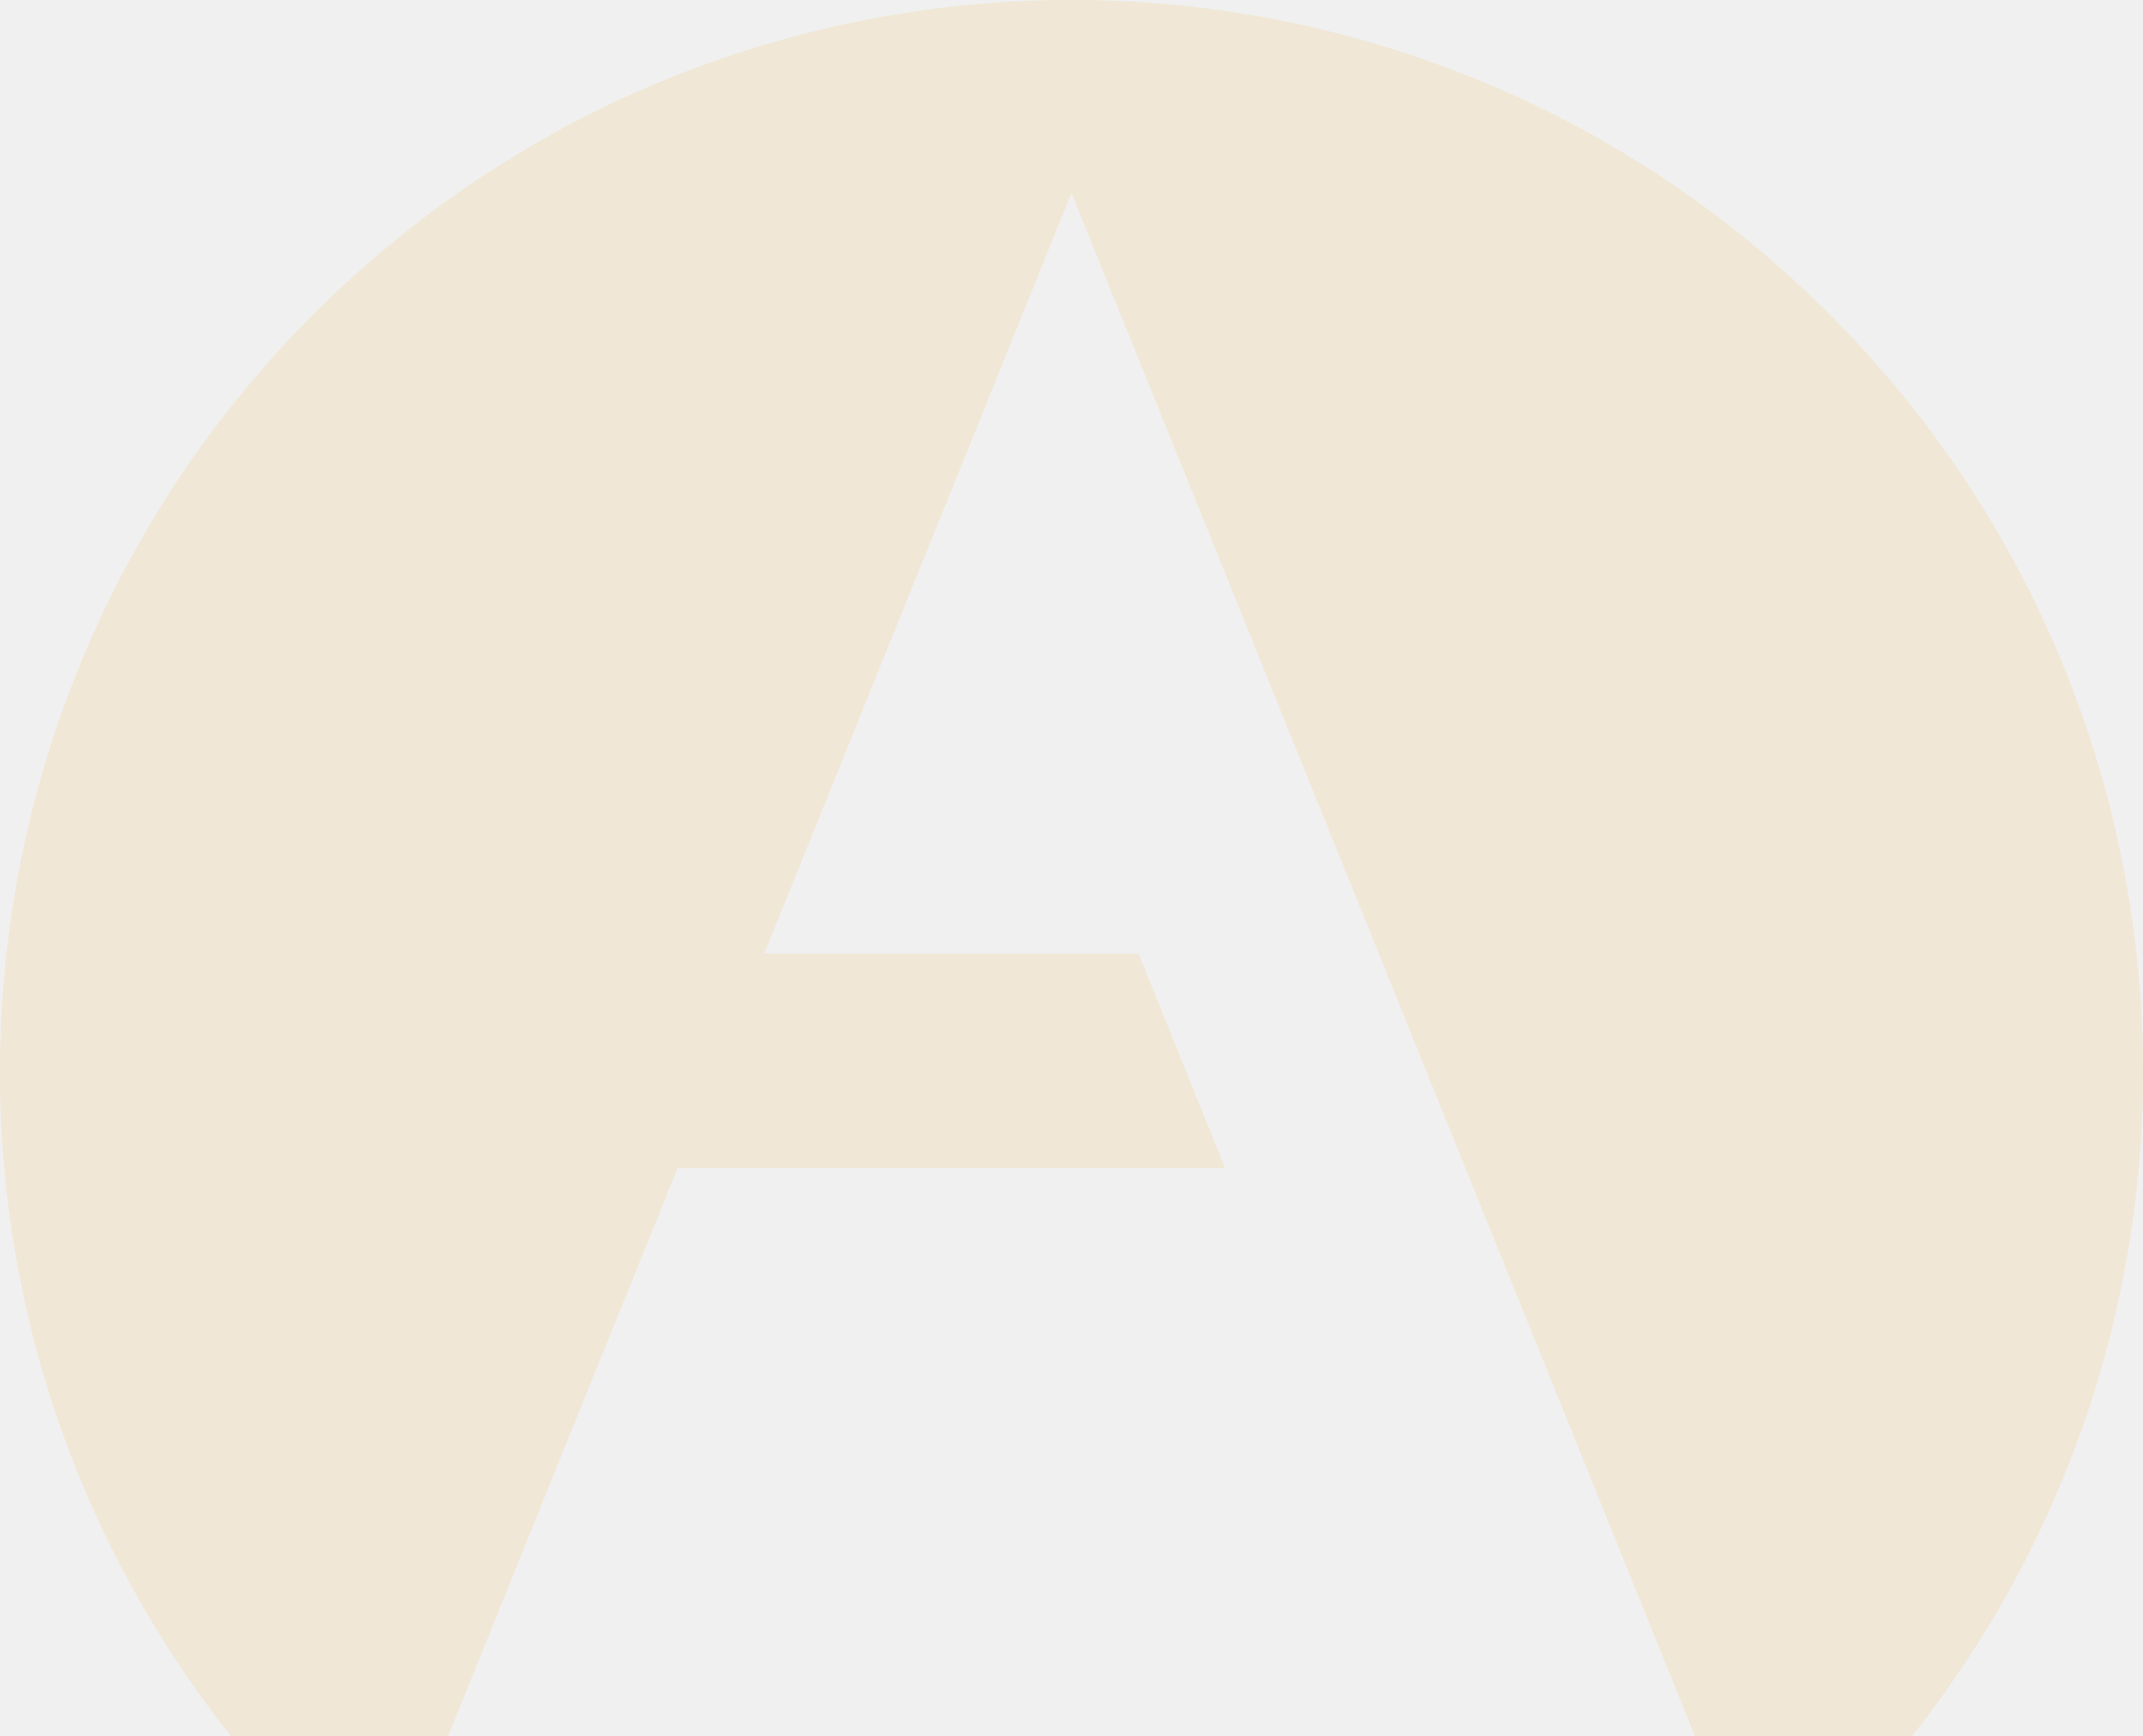
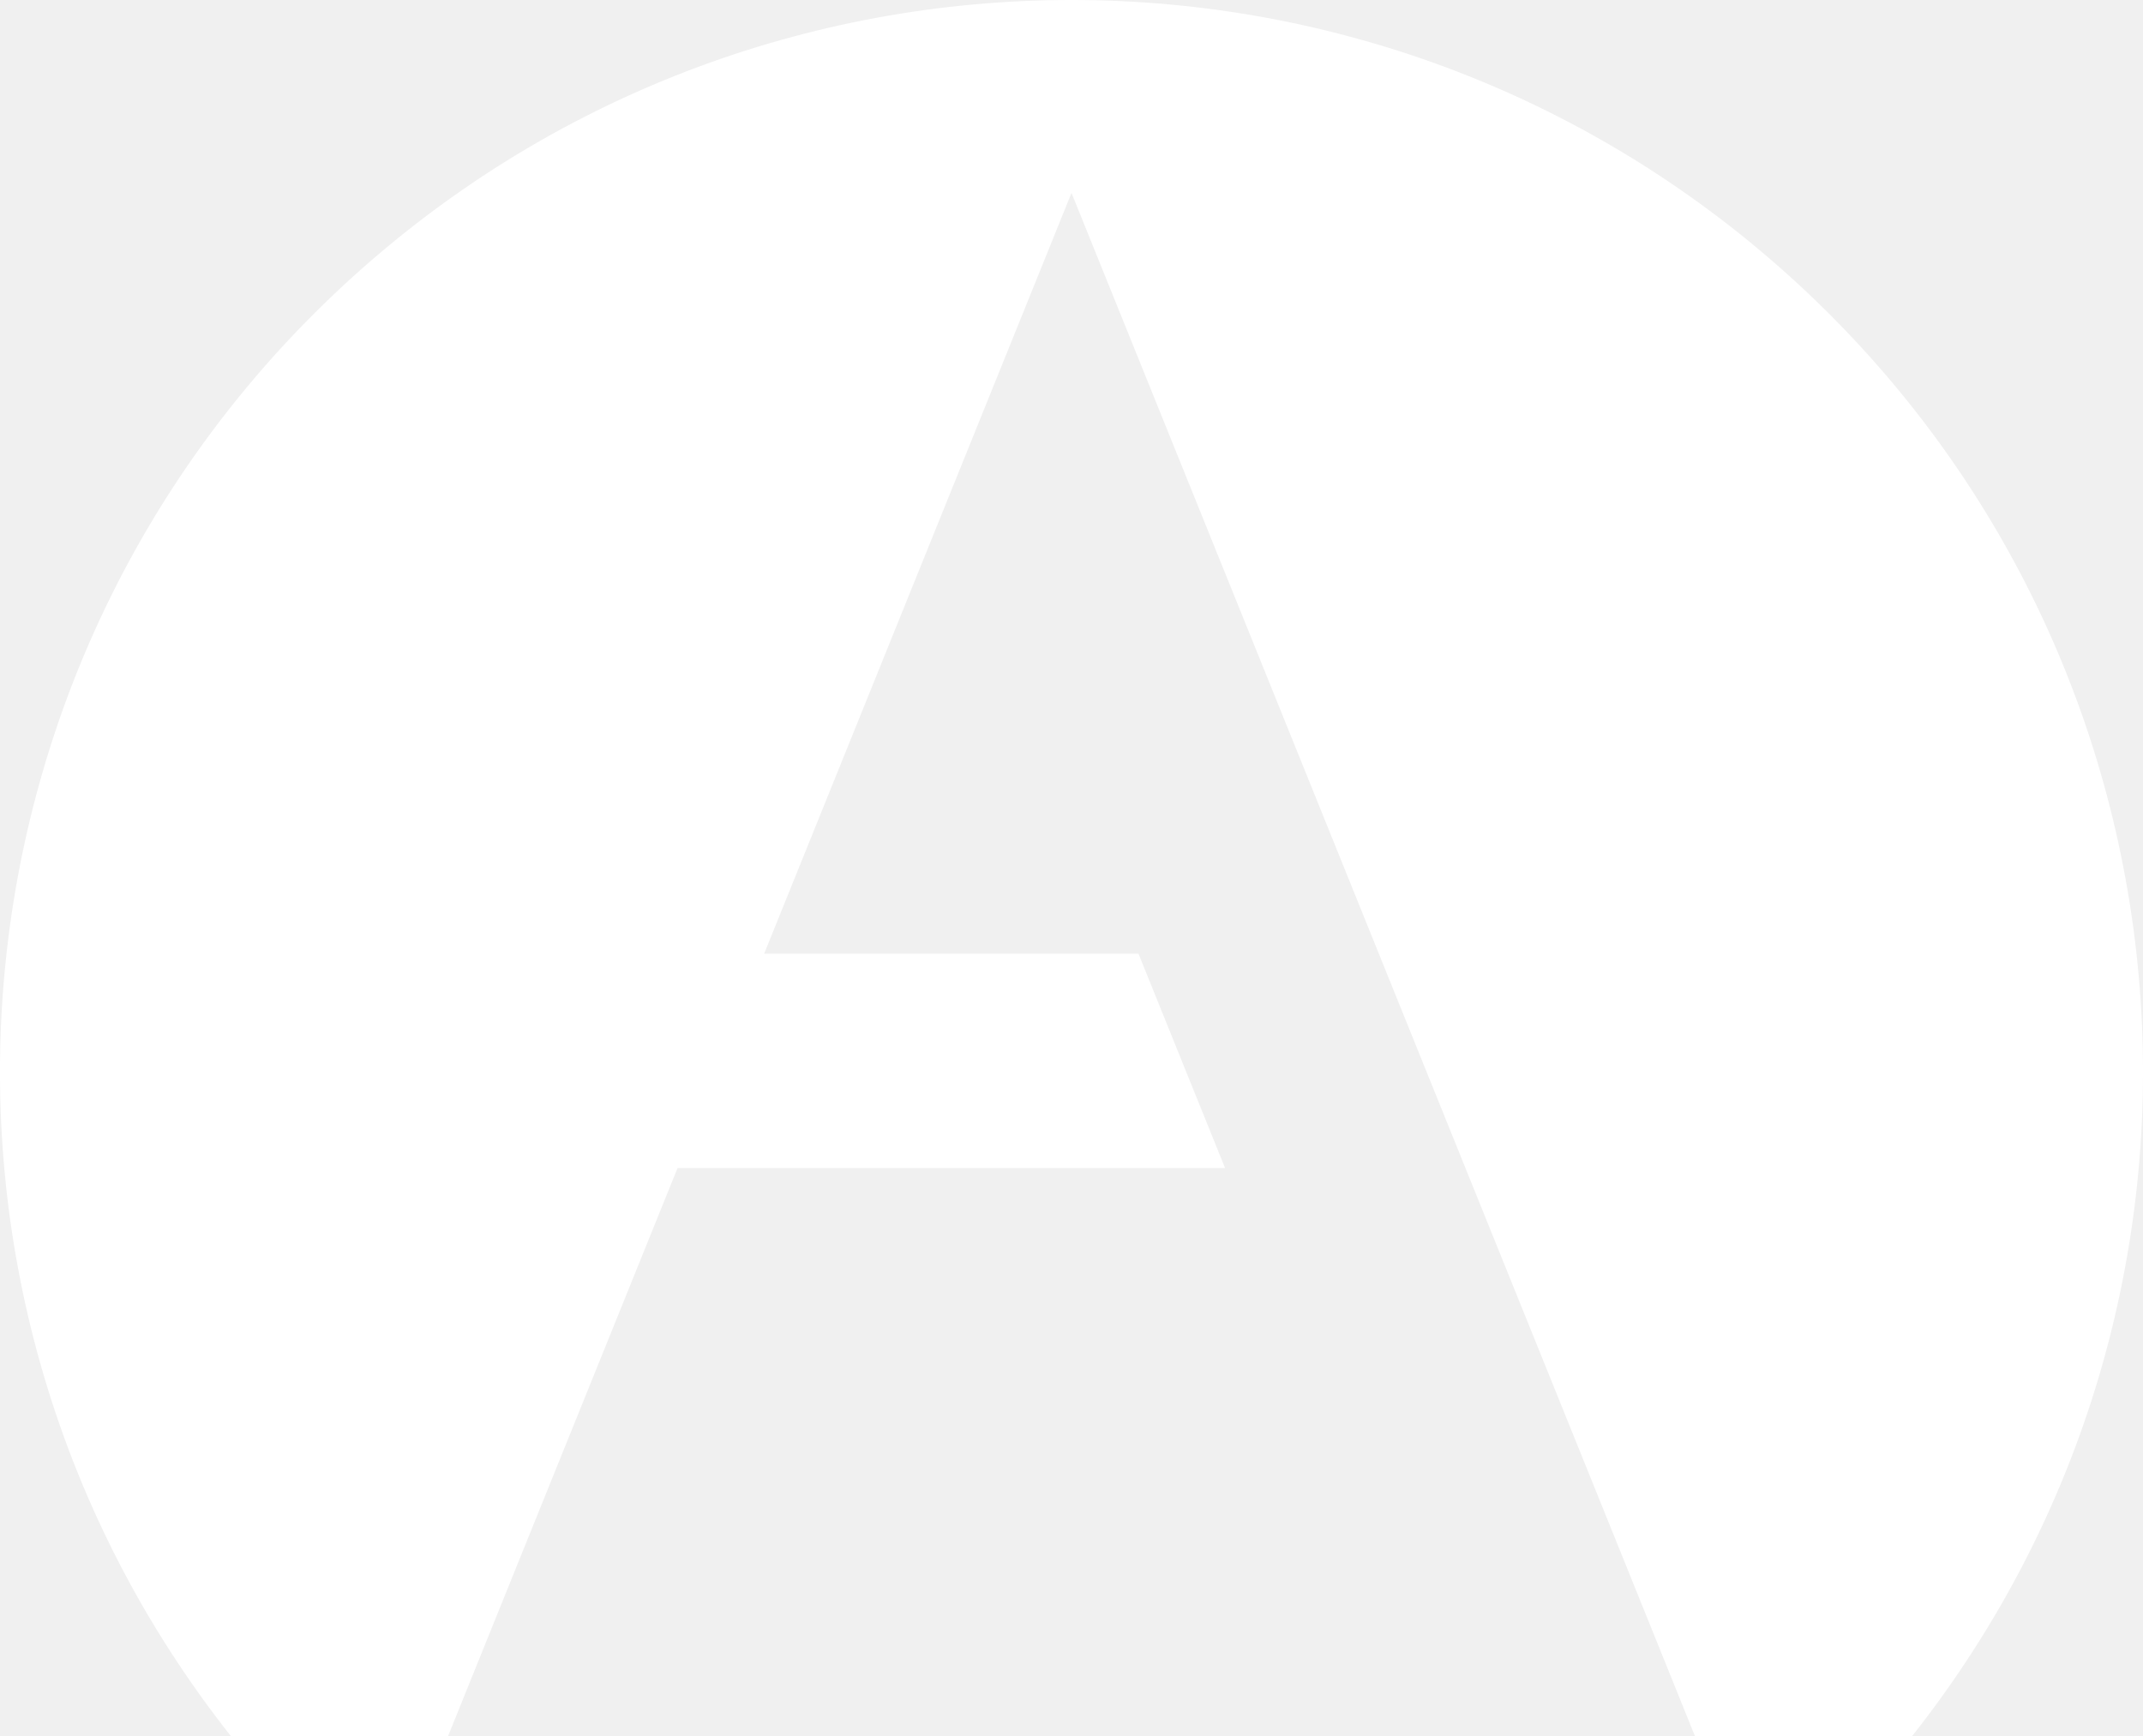
<svg xmlns="http://www.w3.org/2000/svg" width="999.998" height="809.997" viewBox="0 0 999.998 809.997">
-   <path d="M107.698 809.997L209.1 809.997L316.167 544.997L571.663 544.997L531.261 444.997L356.57 444.997L499.999 89.997L790.898 809.997L892.3 809.997A500 500 0 1 0 107.698 809.997Z" fill="#f0e7d6" />
+   <path d="M107.698 809.997L209.1 809.997L316.167 544.997L571.663 544.997L531.261 444.997L356.57 444.997L499.999 89.997L790.898 809.997L892.3 809.997A500 500 0 1 0 107.698 809.997Z" fill="#ffffff" />
</svg>
